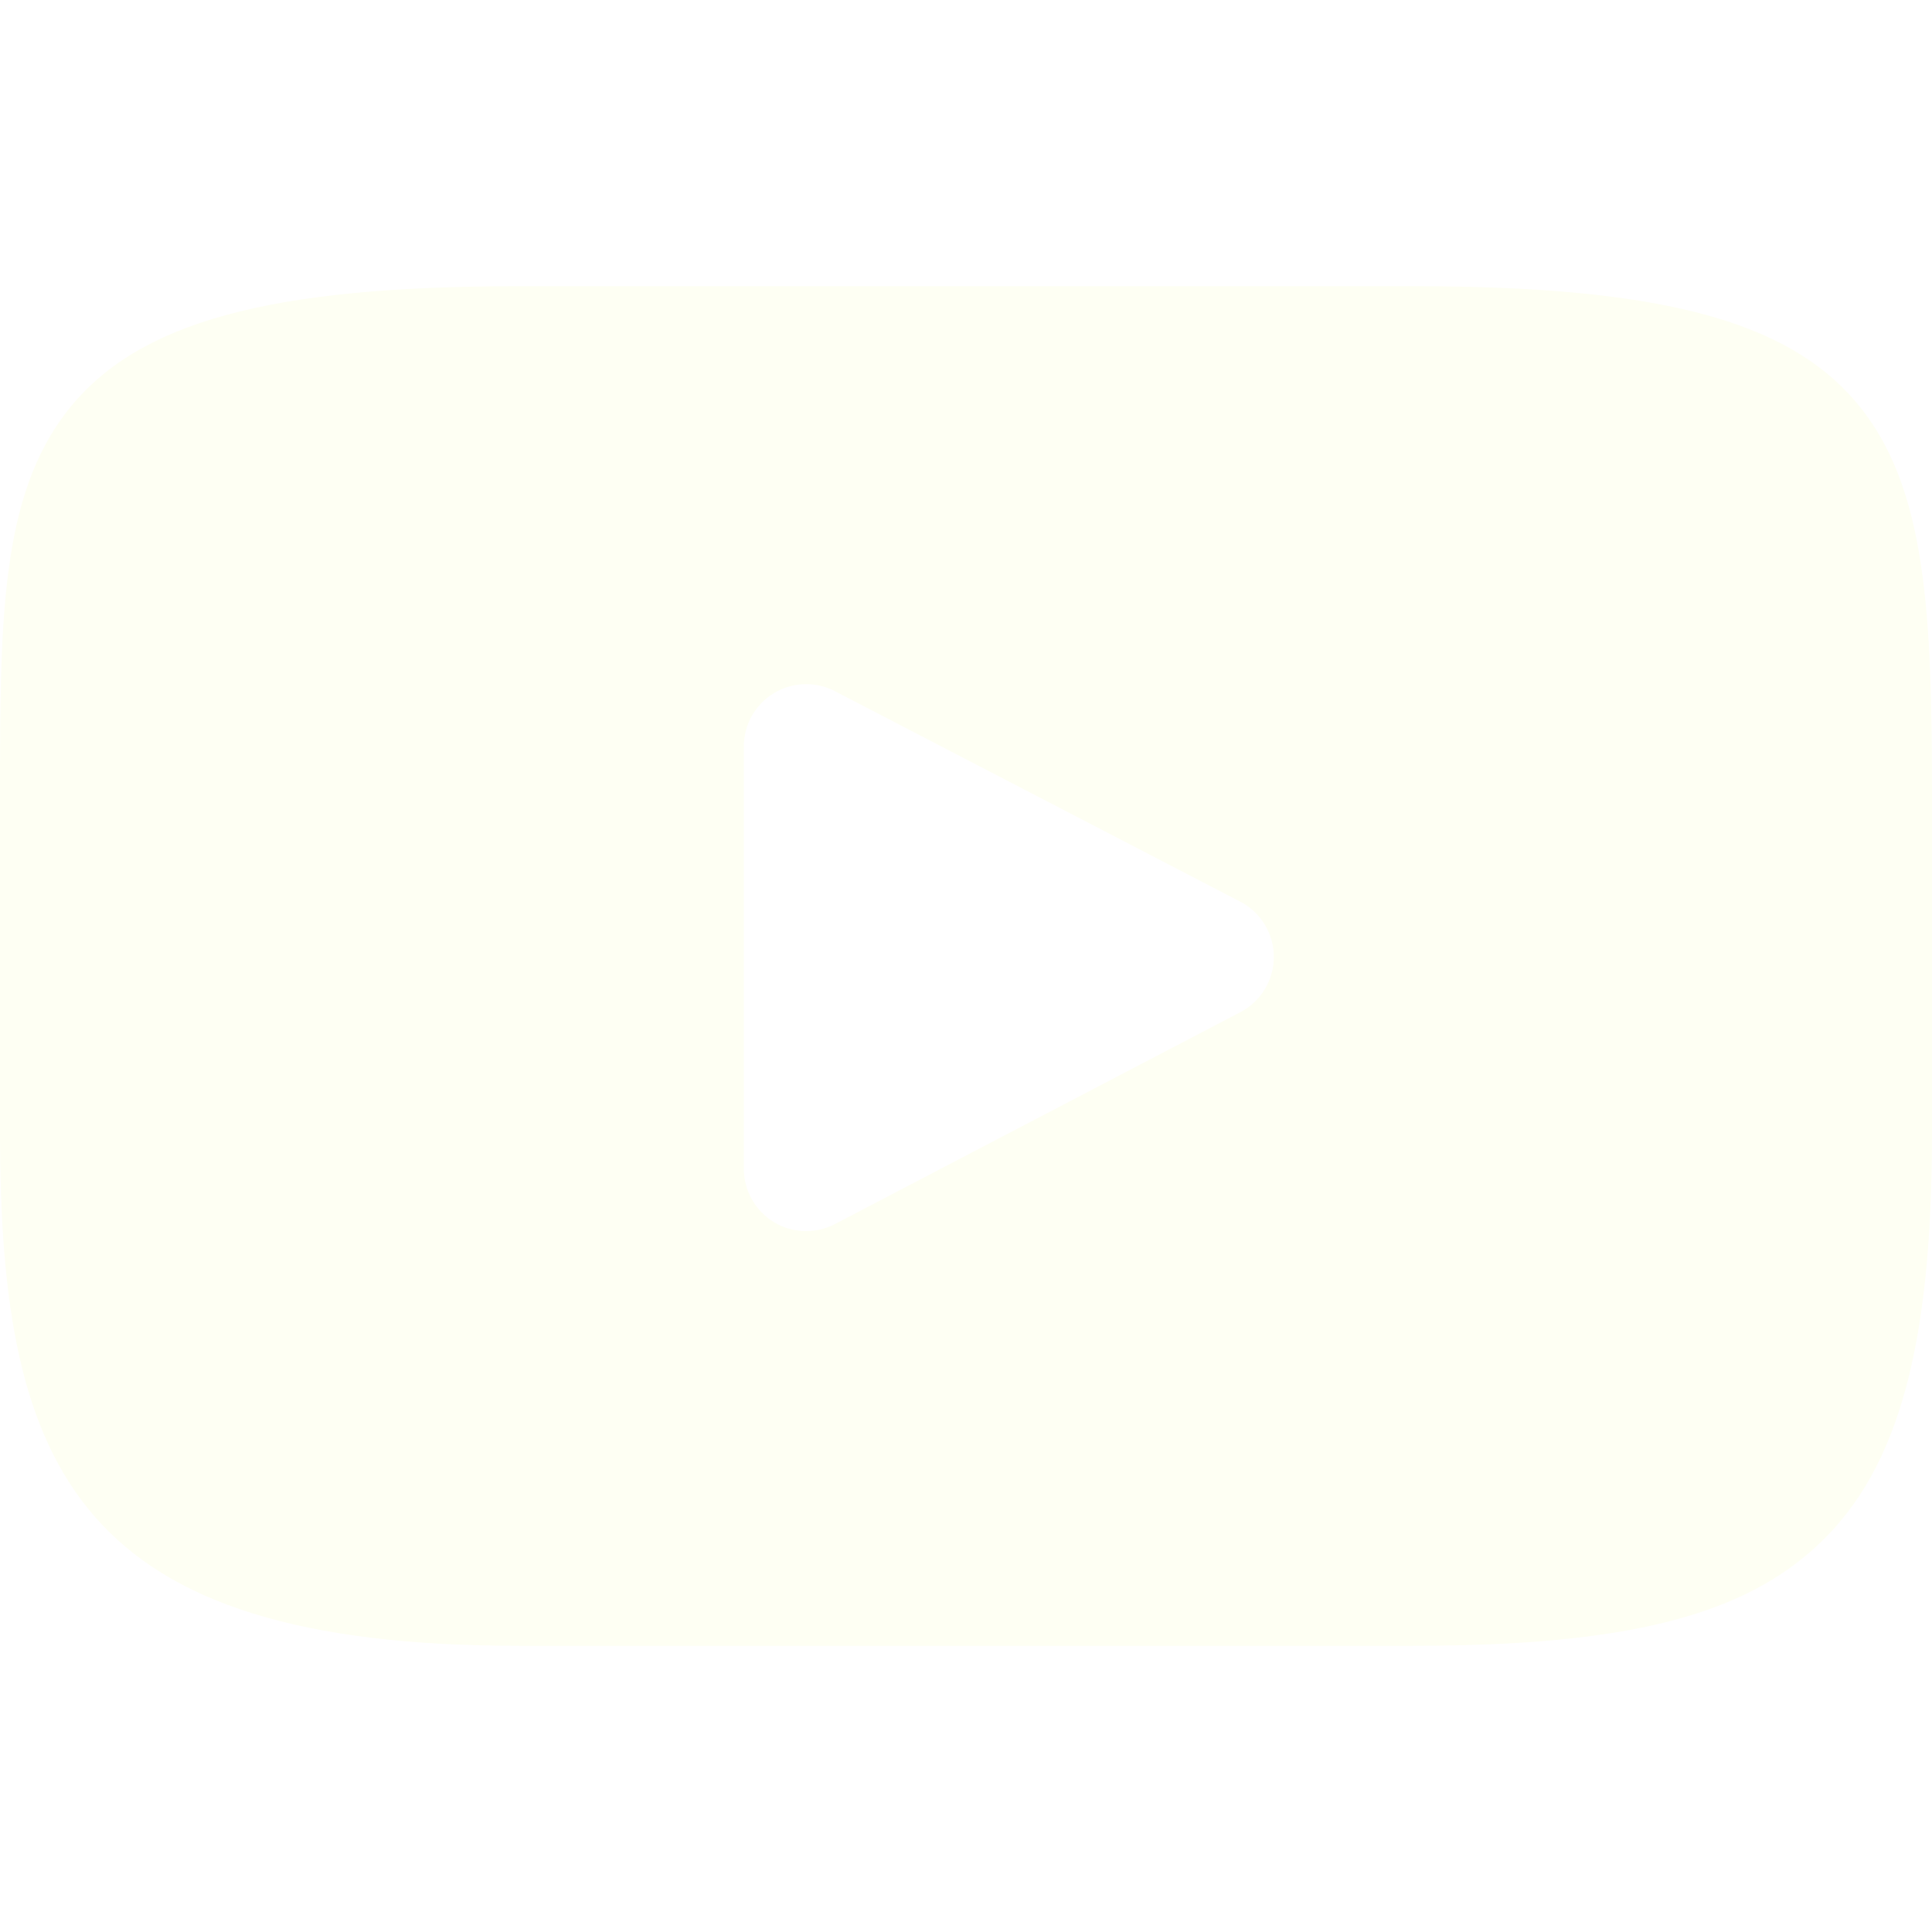
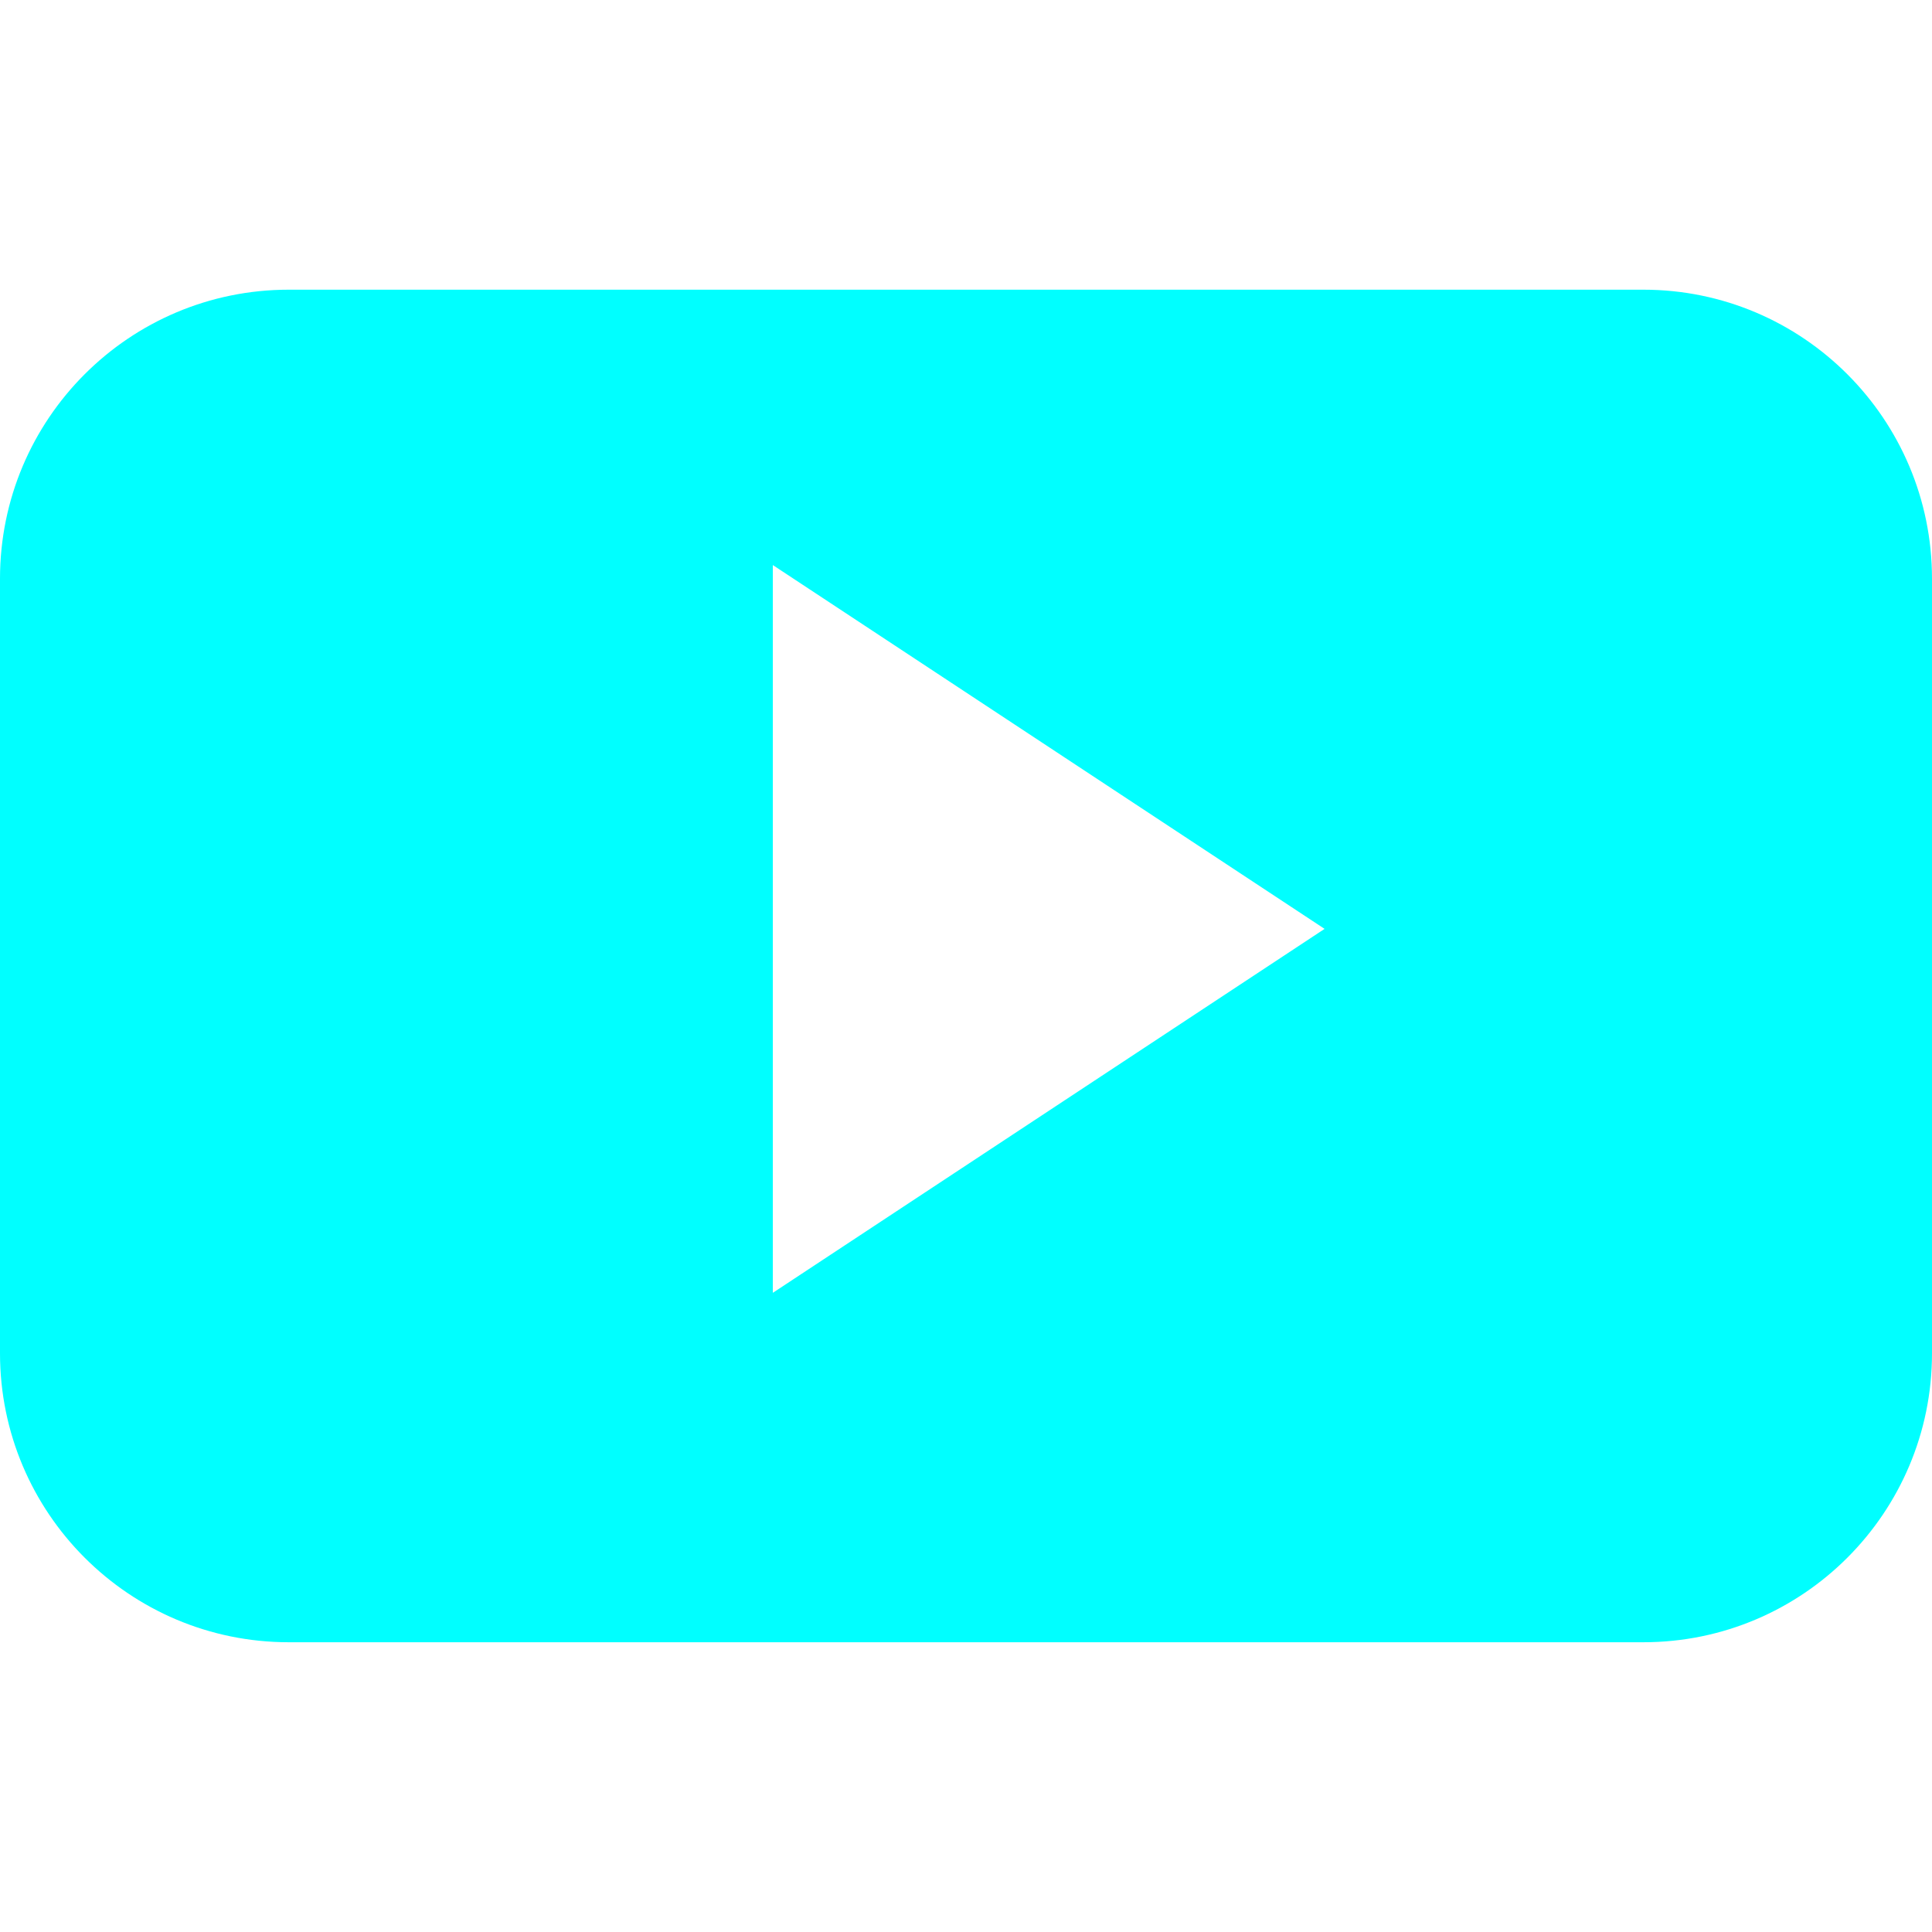
- <svg xmlns="http://www.w3.org/2000/svg" version="1.1" id="Layer_1" x="0px" y="0px" viewBox="0 0 512 512" style="enable-background:new 0 0 512 512;" xml:space="preserve" width="512px" height="512px" class="">
+ <svg xmlns="http://www.w3.org/2000/svg" version="1.1" id="Capa_1" x="0px" y="0px" width="512px" height="512px" viewBox="0 0 30.471 30.471" style="enable-background:new 0 0 30.471 30.471;" xml:space="preserve" class="">
  <g>
-     <path d="M492.044,106.769c-18.482-21.97-52.604-30.931-117.77-30.931H137.721  c-66.657,0-101.358,9.54-119.77,32.93C0,131.572,0,165.174,0,211.681v88.64c0,90.097,21.299,135.842,137.721,135.842h236.554  c56.512,0,87.826-7.908,108.085-27.296C503.136,388.985,512,356.522,512,300.321v-88.64  C512,162.636,510.611,128.836,492.044,106.769z M328.706,268.238l-107.418,56.14c-2.401,1.255-5.028,1.878-7.65,1.878  c-2.97,0-5.933-0.799-8.557-2.388c-4.942-2.994-7.959-8.351-7.959-14.128V197.82c0-5.767,3.009-11.119,7.941-14.115  c4.933-2.996,11.069-3.201,16.187-0.542l107.418,55.778c5.465,2.837,8.897,8.479,8.905,14.635  C337.58,259.738,334.163,265.388,328.706,268.238z" data-original="#D7143A" class="active-path" data-old_color="#fefff3" fill="#fefff3" />
+     <g>
+       <path d="M25.919,4.569H4.554C2.039,4.569,0,6.609,0,9.127v12.217c0,2.516,2.039,4.557,4.554,4.557h21.364   c2.515,0,4.553-2.041,4.553-4.557V9.127C30.471,6.61,28.432,4.569,25.919,4.569z M12.189,20.39V8.912l8.702,5.738L12.189,20.39z" data-original="#000000" class="active-path" data-old_color="#00ffff" fill="#00ffff" />
+     </g>
  </g>
</svg>
